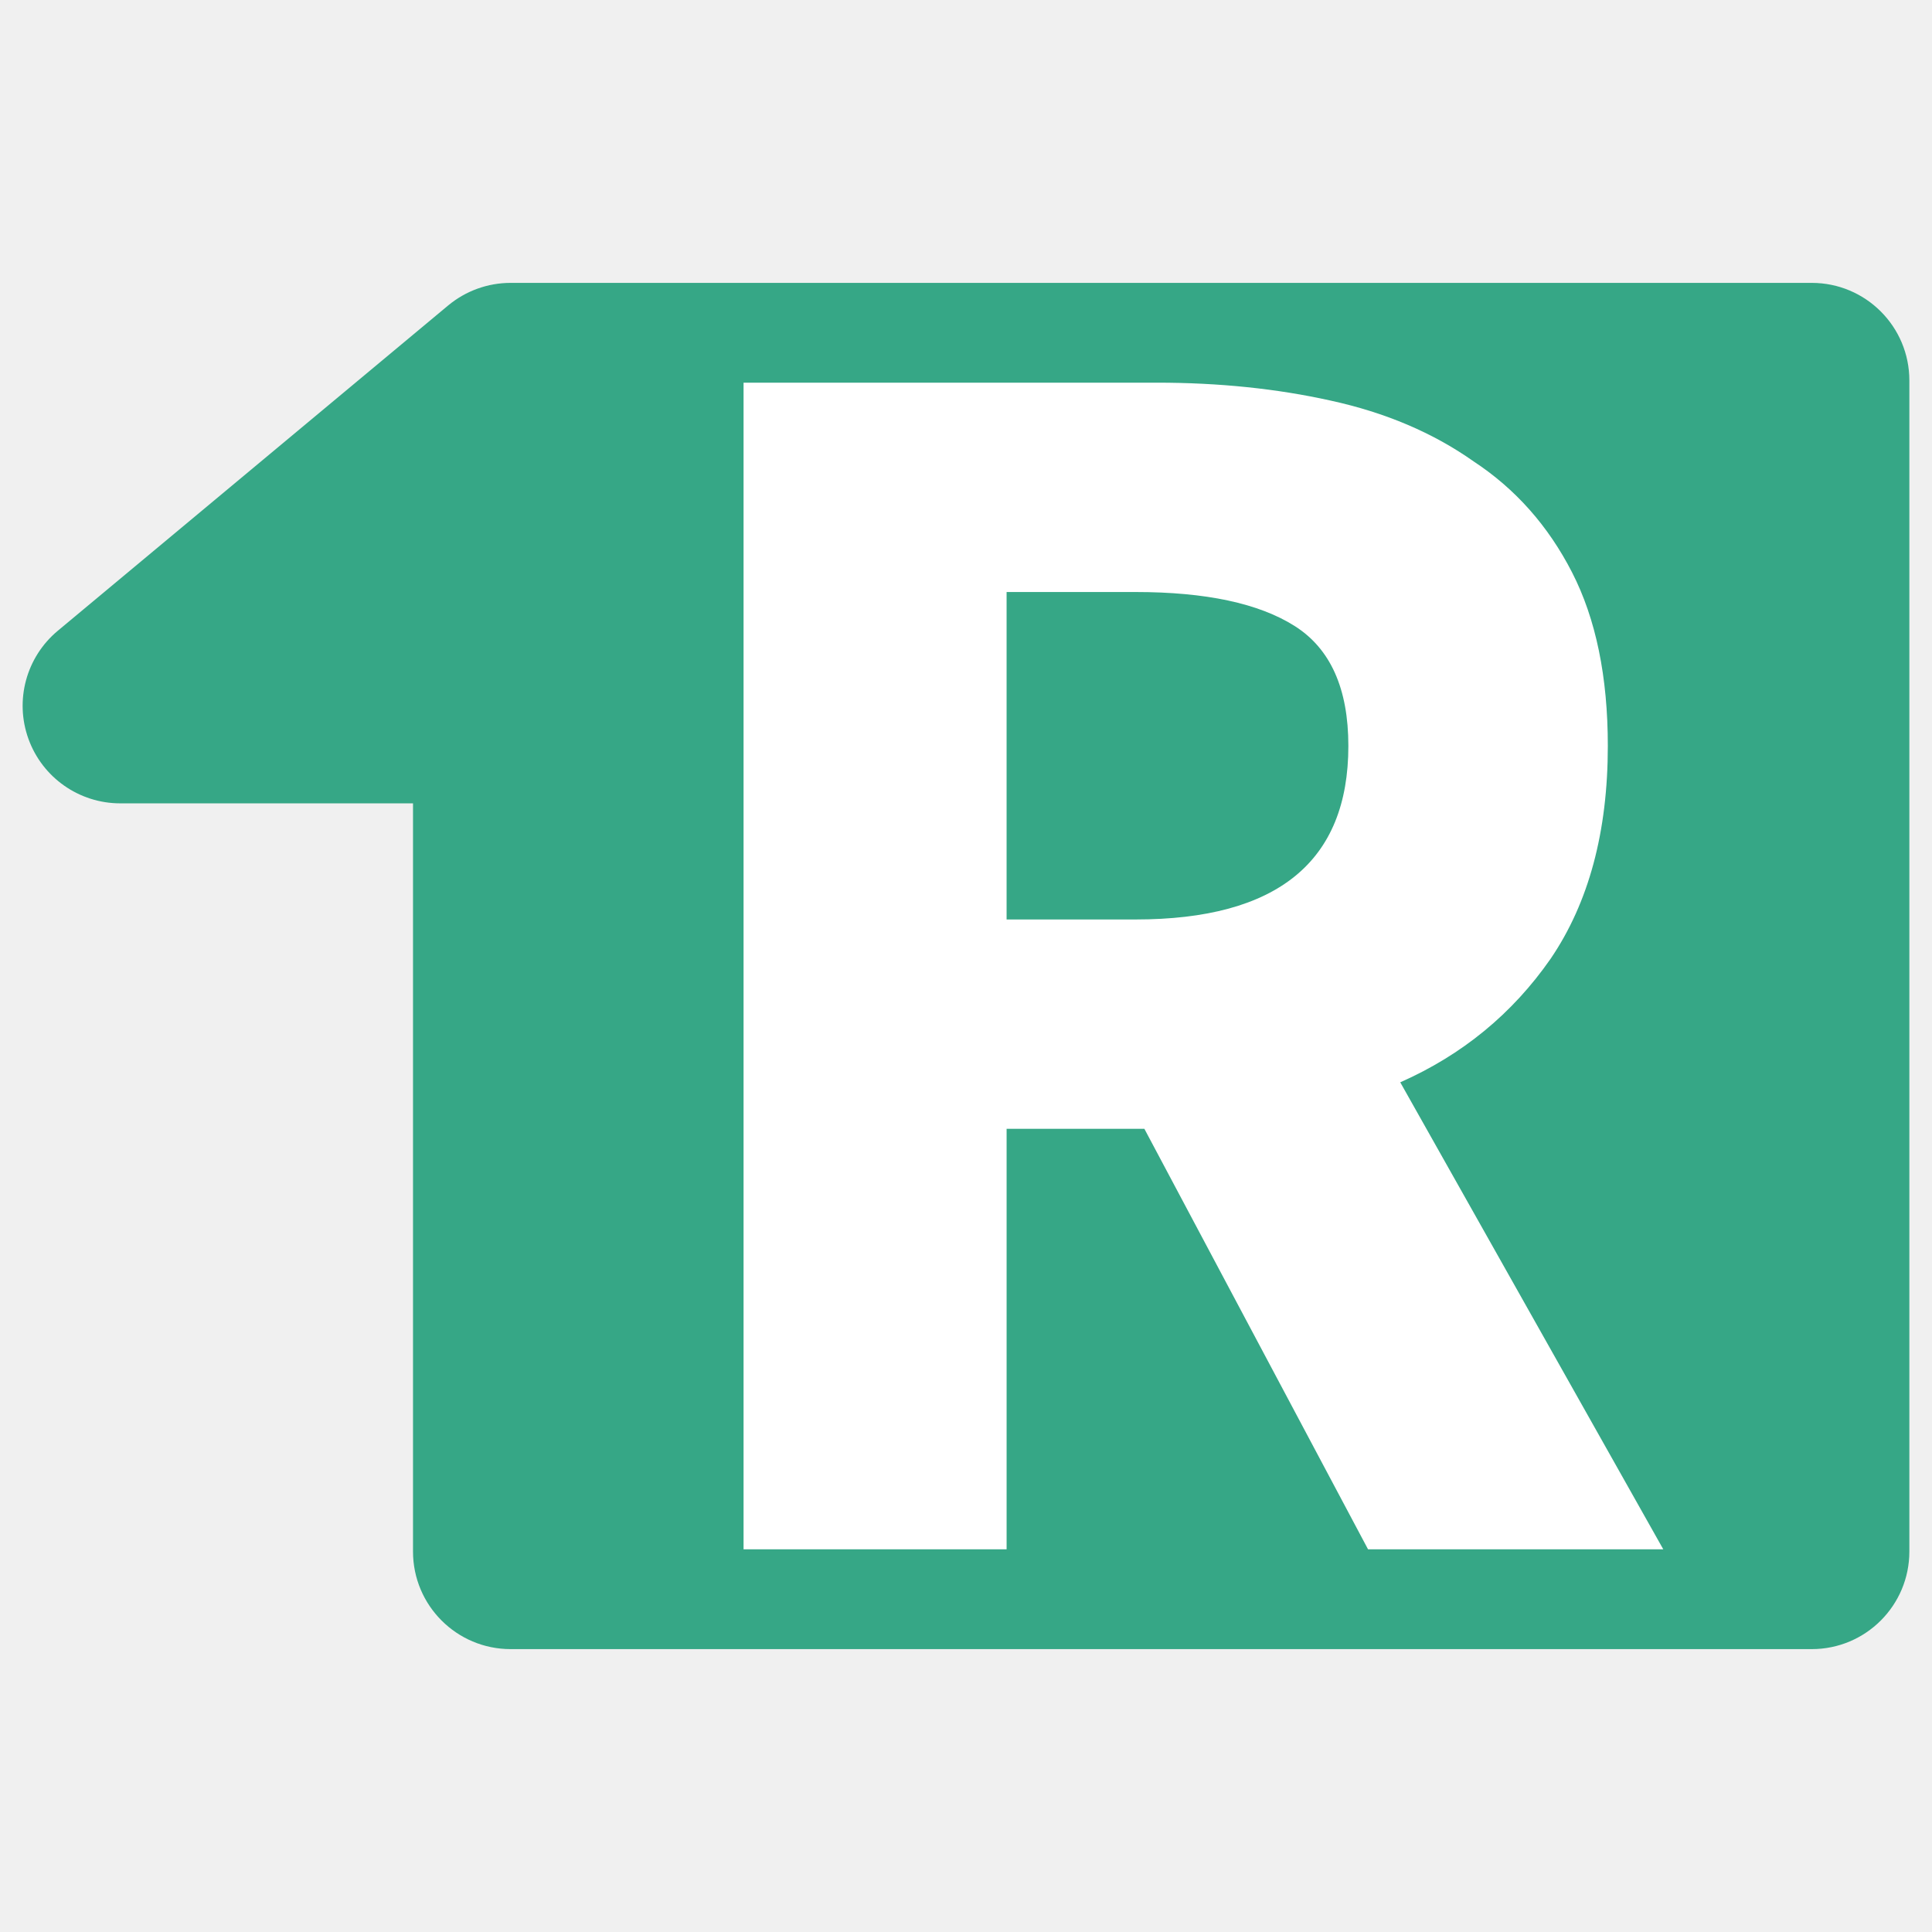
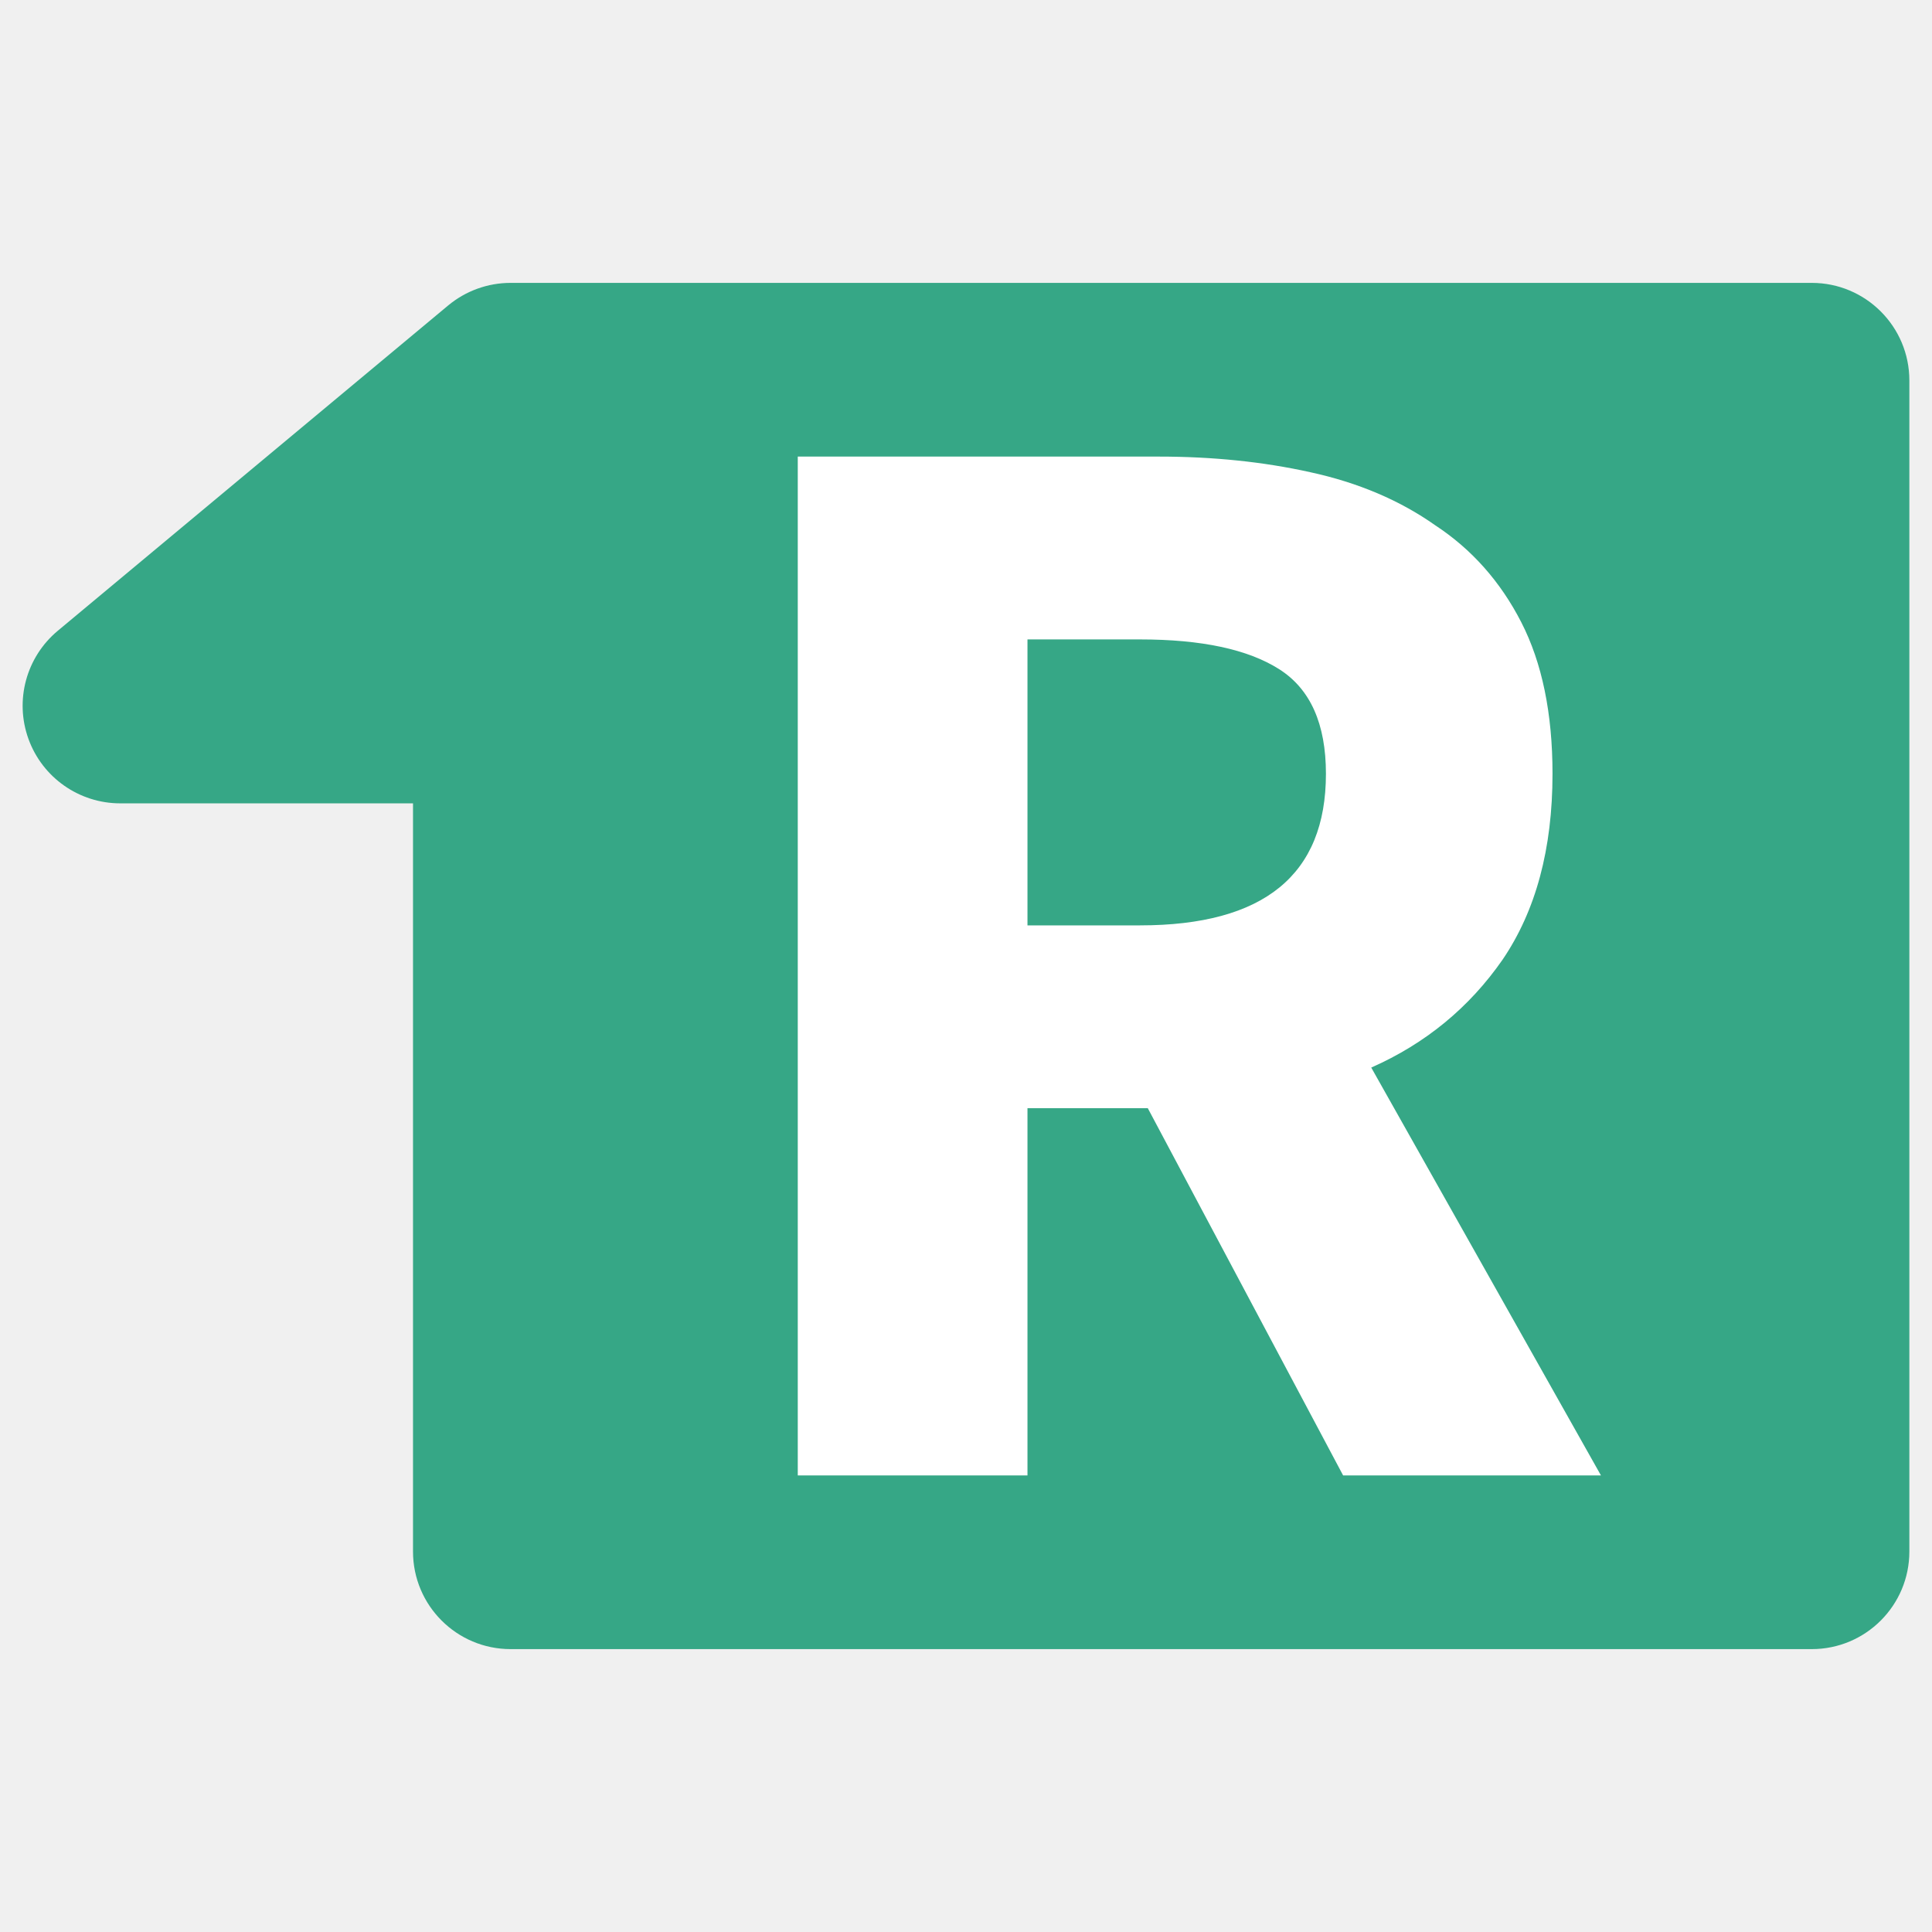
- <svg xmlns="http://www.w3.org/2000/svg" version="1.1" width="512" viewBox="0 0 512 512" height="512" enable-background="new 0 0 512 512" id="Capa_1">
+ <svg xmlns="http://www.w3.org/2000/svg" id="Capa_1" enable-background="new 0 0 512 512" height="512" viewBox="0 0 512 512" width="512" version="1.1">
  <defs id="defs19" />
-   <g transform="translate(-170.9987,-44.9999)" id="g14">
-     <path d="m 306.312,119.967 c -6.05,0 -11.909,2.122 -16.558,5.994 l -103.448,86.206 c -8.364,6.971 -11.469,18.431 -7.762,28.67 3.707,10.24 13.432,17.059 24.32,17.059 h 77.586 v 198.274 c 0,14.283 11.579,25.862 25.862,25.862 h 344.825 c 14.283,0 25.862,-11.579 25.862,-25.862 V 145.829 c 0,-14.283 -11.579,-25.862 -25.862,-25.862 z" style="fill:#36a786;fill-opacity:1;stroke:none;stroke-width:39.098" id="rect841" />
-     <g transform="matrix(1.778249,0,0,1.778249,-139.2311,31.06754)" style="font-style:normal;font-weight:normal;font-size:40px;line-height:1.25;font-family:sans-serif;letter-spacing:0px;word-spacing:0px;fill:#ffffff;fill-opacity:1;stroke:none" id="text848" aria-label="R">
-       <path id="path850" style="font-style:normal;font-variant:normal;font-weight:bold;font-stretch:normal;font-size:266.667px;font-family:'Source Code Pro';-inkscape-font-specification:'Source Code Pro Bold';fill:#ffffff;fill-opacity:1" d="M 285.27,238.73 V 64.863 h 61.6 q 13.867,0 25.867,2.667 12.267,2.667 21.333,9.067 9.333,6.133 14.667,16.533 5.333,10.4 5.333,25.867 0,19.2 -8.533,31.733 -8.533,12.267 -22.4,18.4 l 39.2,69.6 h -44 l -33.333,-62.667 h -20.533 v 62.667 z m 39.2,-93.867 h 19.2 q 31.733,0 31.733,-25.867 0,-12.8 -8,-17.867 -8,-5.067 -23.733,-5.067 h -19.2 z" />
-     </g>
+   <g id="g14" transform="translate(-170.9987,-44.9999)">
+     <path id="rect841" style="fill:#36a786;fill-opacity:1;stroke:none;stroke-width:39.098" d="m 306.312,119.967 c -6.05,0 -11.909,2.122 -16.558,5.994 l -103.448,86.206 c -8.364,6.971 -11.469,18.431 -7.762,28.67 3.707,10.24 13.432,17.059 24.32,17.059 h 77.586 v 198.274 c 0,14.283 11.579,25.862 25.862,25.862 h 344.825 c 14.283,0 25.862,-11.579 25.862,-25.862 V 145.829 c 0,-14.283 -11.579,-25.862 -25.862,-25.862 z" />
+     <path id="path850" style="font-style:normal;font-variant:normal;font-weight:bold;font-stretch:normal;font-size:266.667px;line-height:1.25;font-family:'Source Code Pro';-inkscape-font-specification:'Source Code Pro Bold';letter-spacing:0px;word-spacing:0px;fill:#ffffff;fill-opacity:1;stroke:none;stroke-width:1.553" d="M 382.416,435.999 V 166.001 h 95.659 q 21.534,0 40.168,4.141 19.049,4.141 33.129,14.08 14.494,9.524 22.776,25.675 8.282,16.15 8.282,40.168 0,29.816 -13.251,49.279 -13.251,19.049 -34.785,28.573 L 595.267,435.999 h -68.328 l -51.763,-97.315 h -31.886 v 97.315 z m 60.874,-145.765 h 29.816 q 49.279,0 49.279,-40.168 0,-19.877 -12.423,-27.745 -12.423,-7.868 -36.855,-7.868 h -29.816 z" />
  </g>
</svg>
